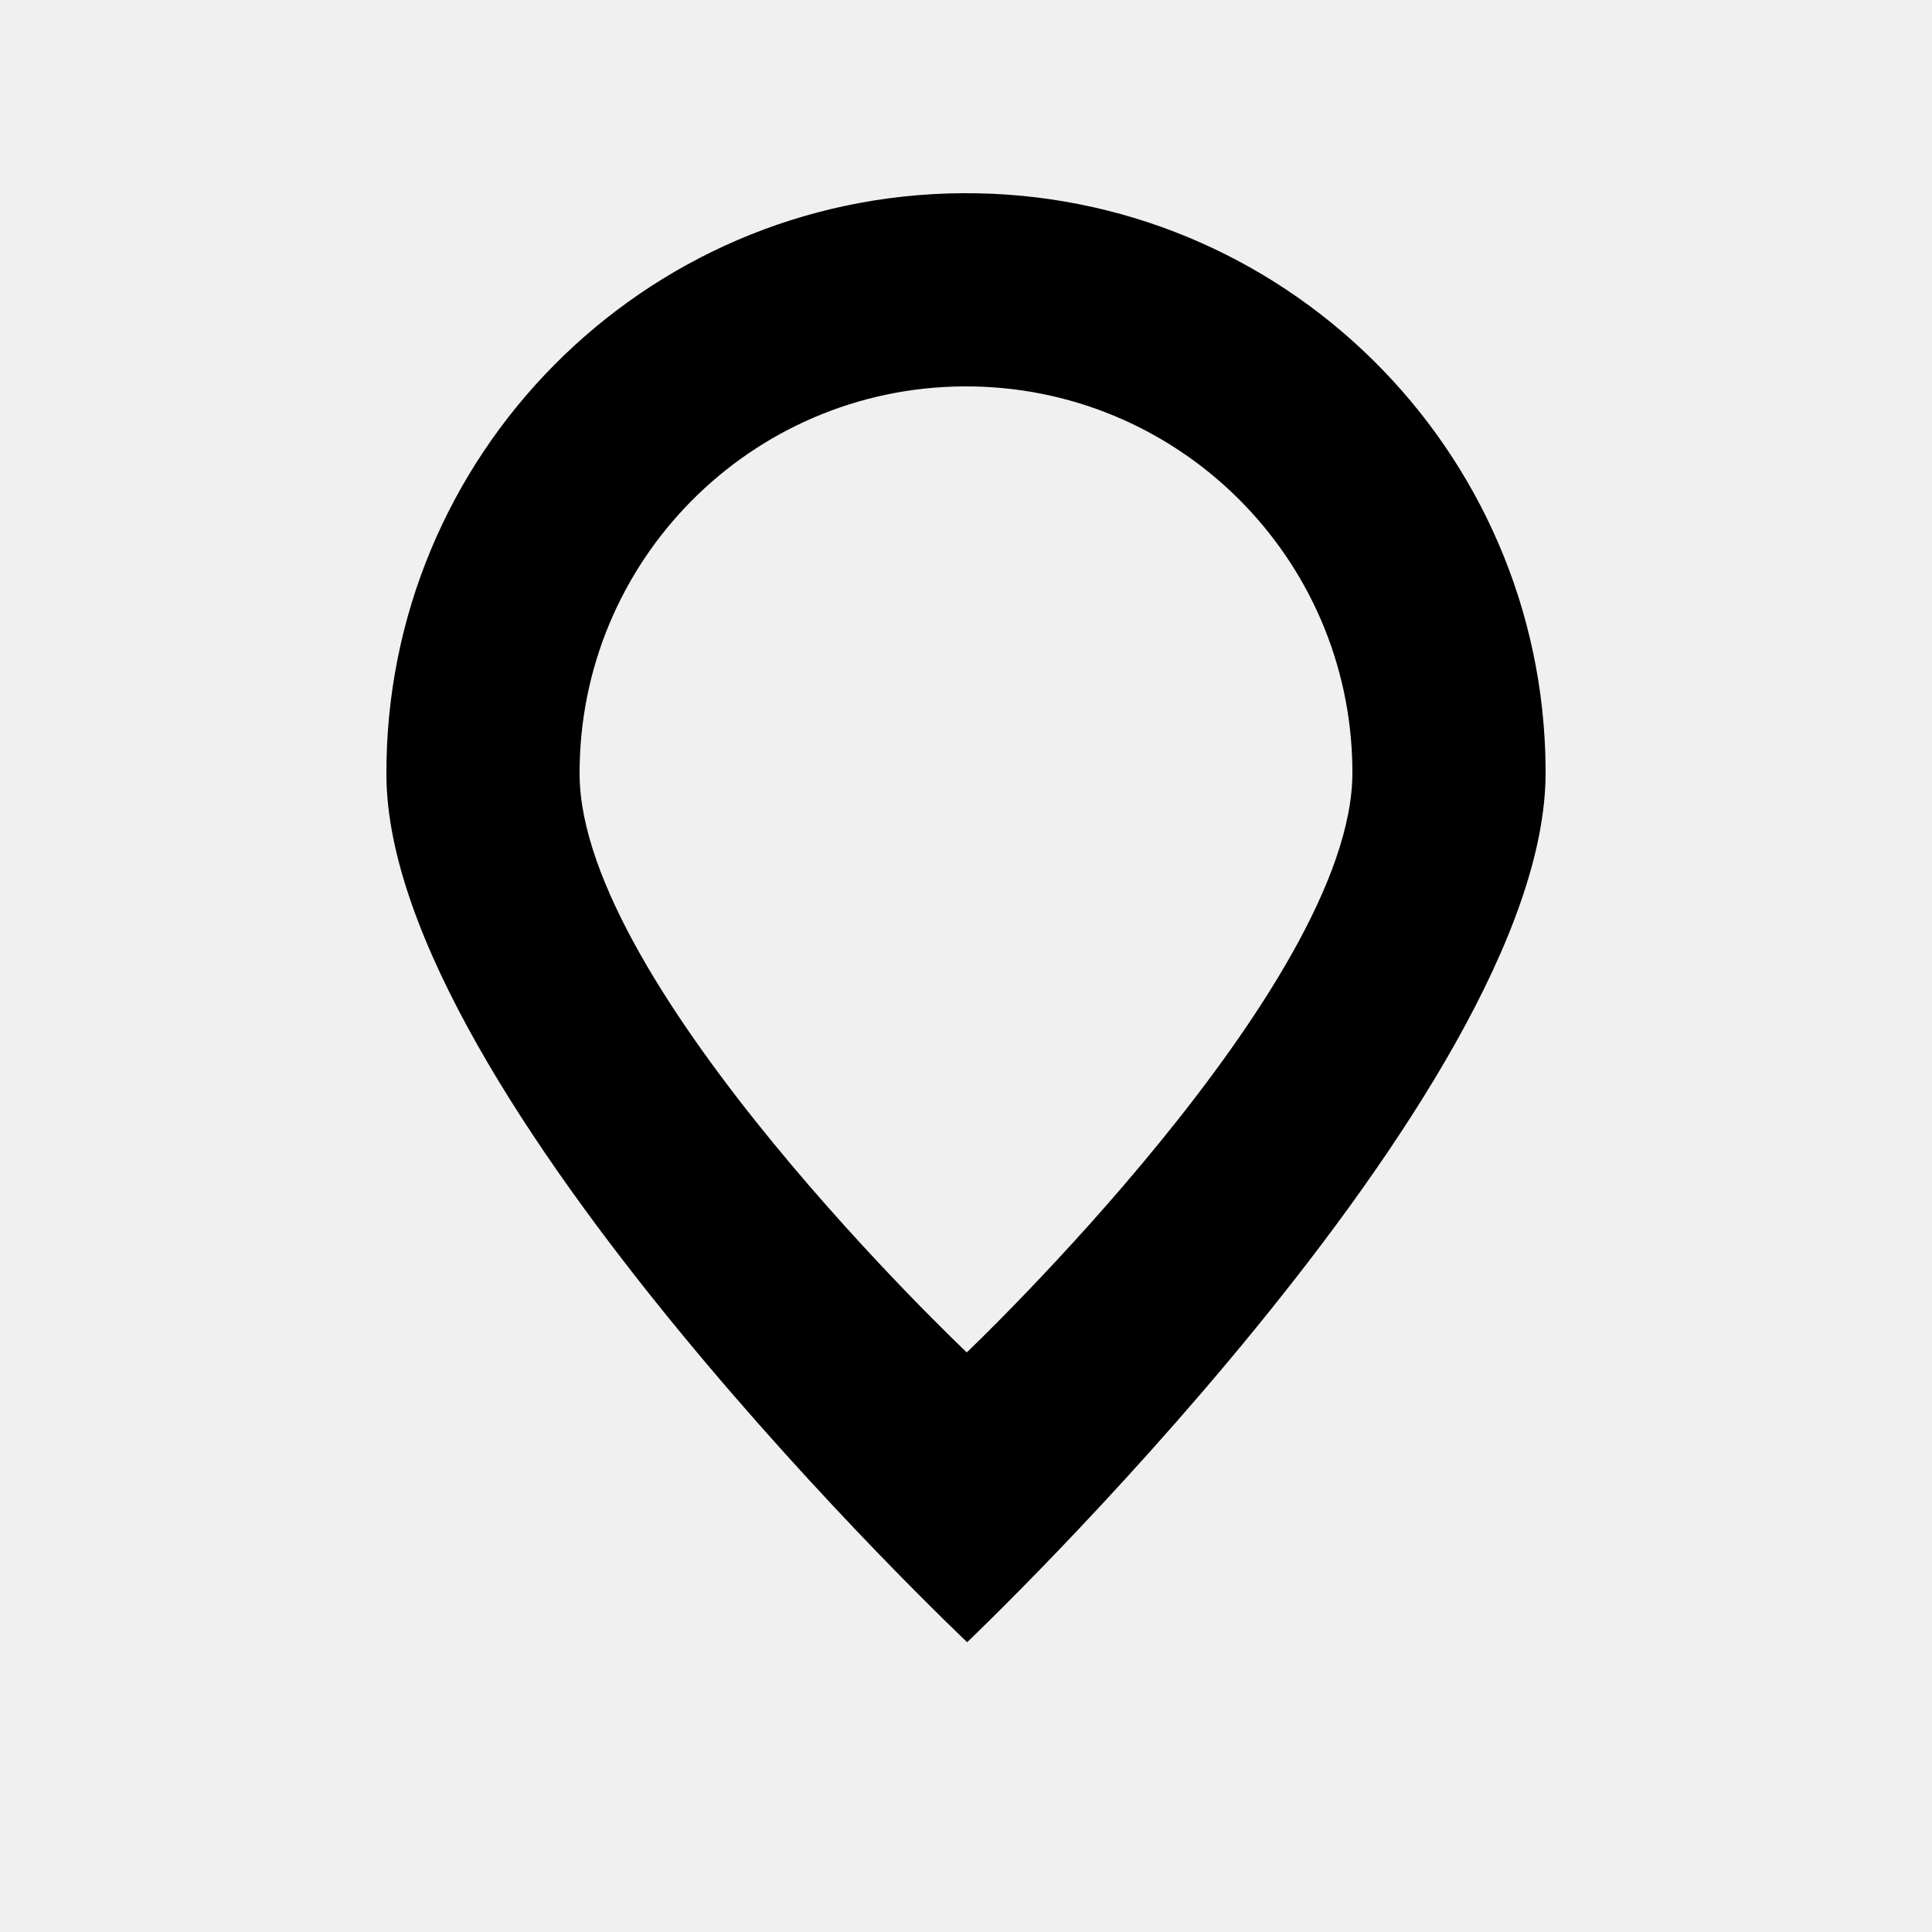
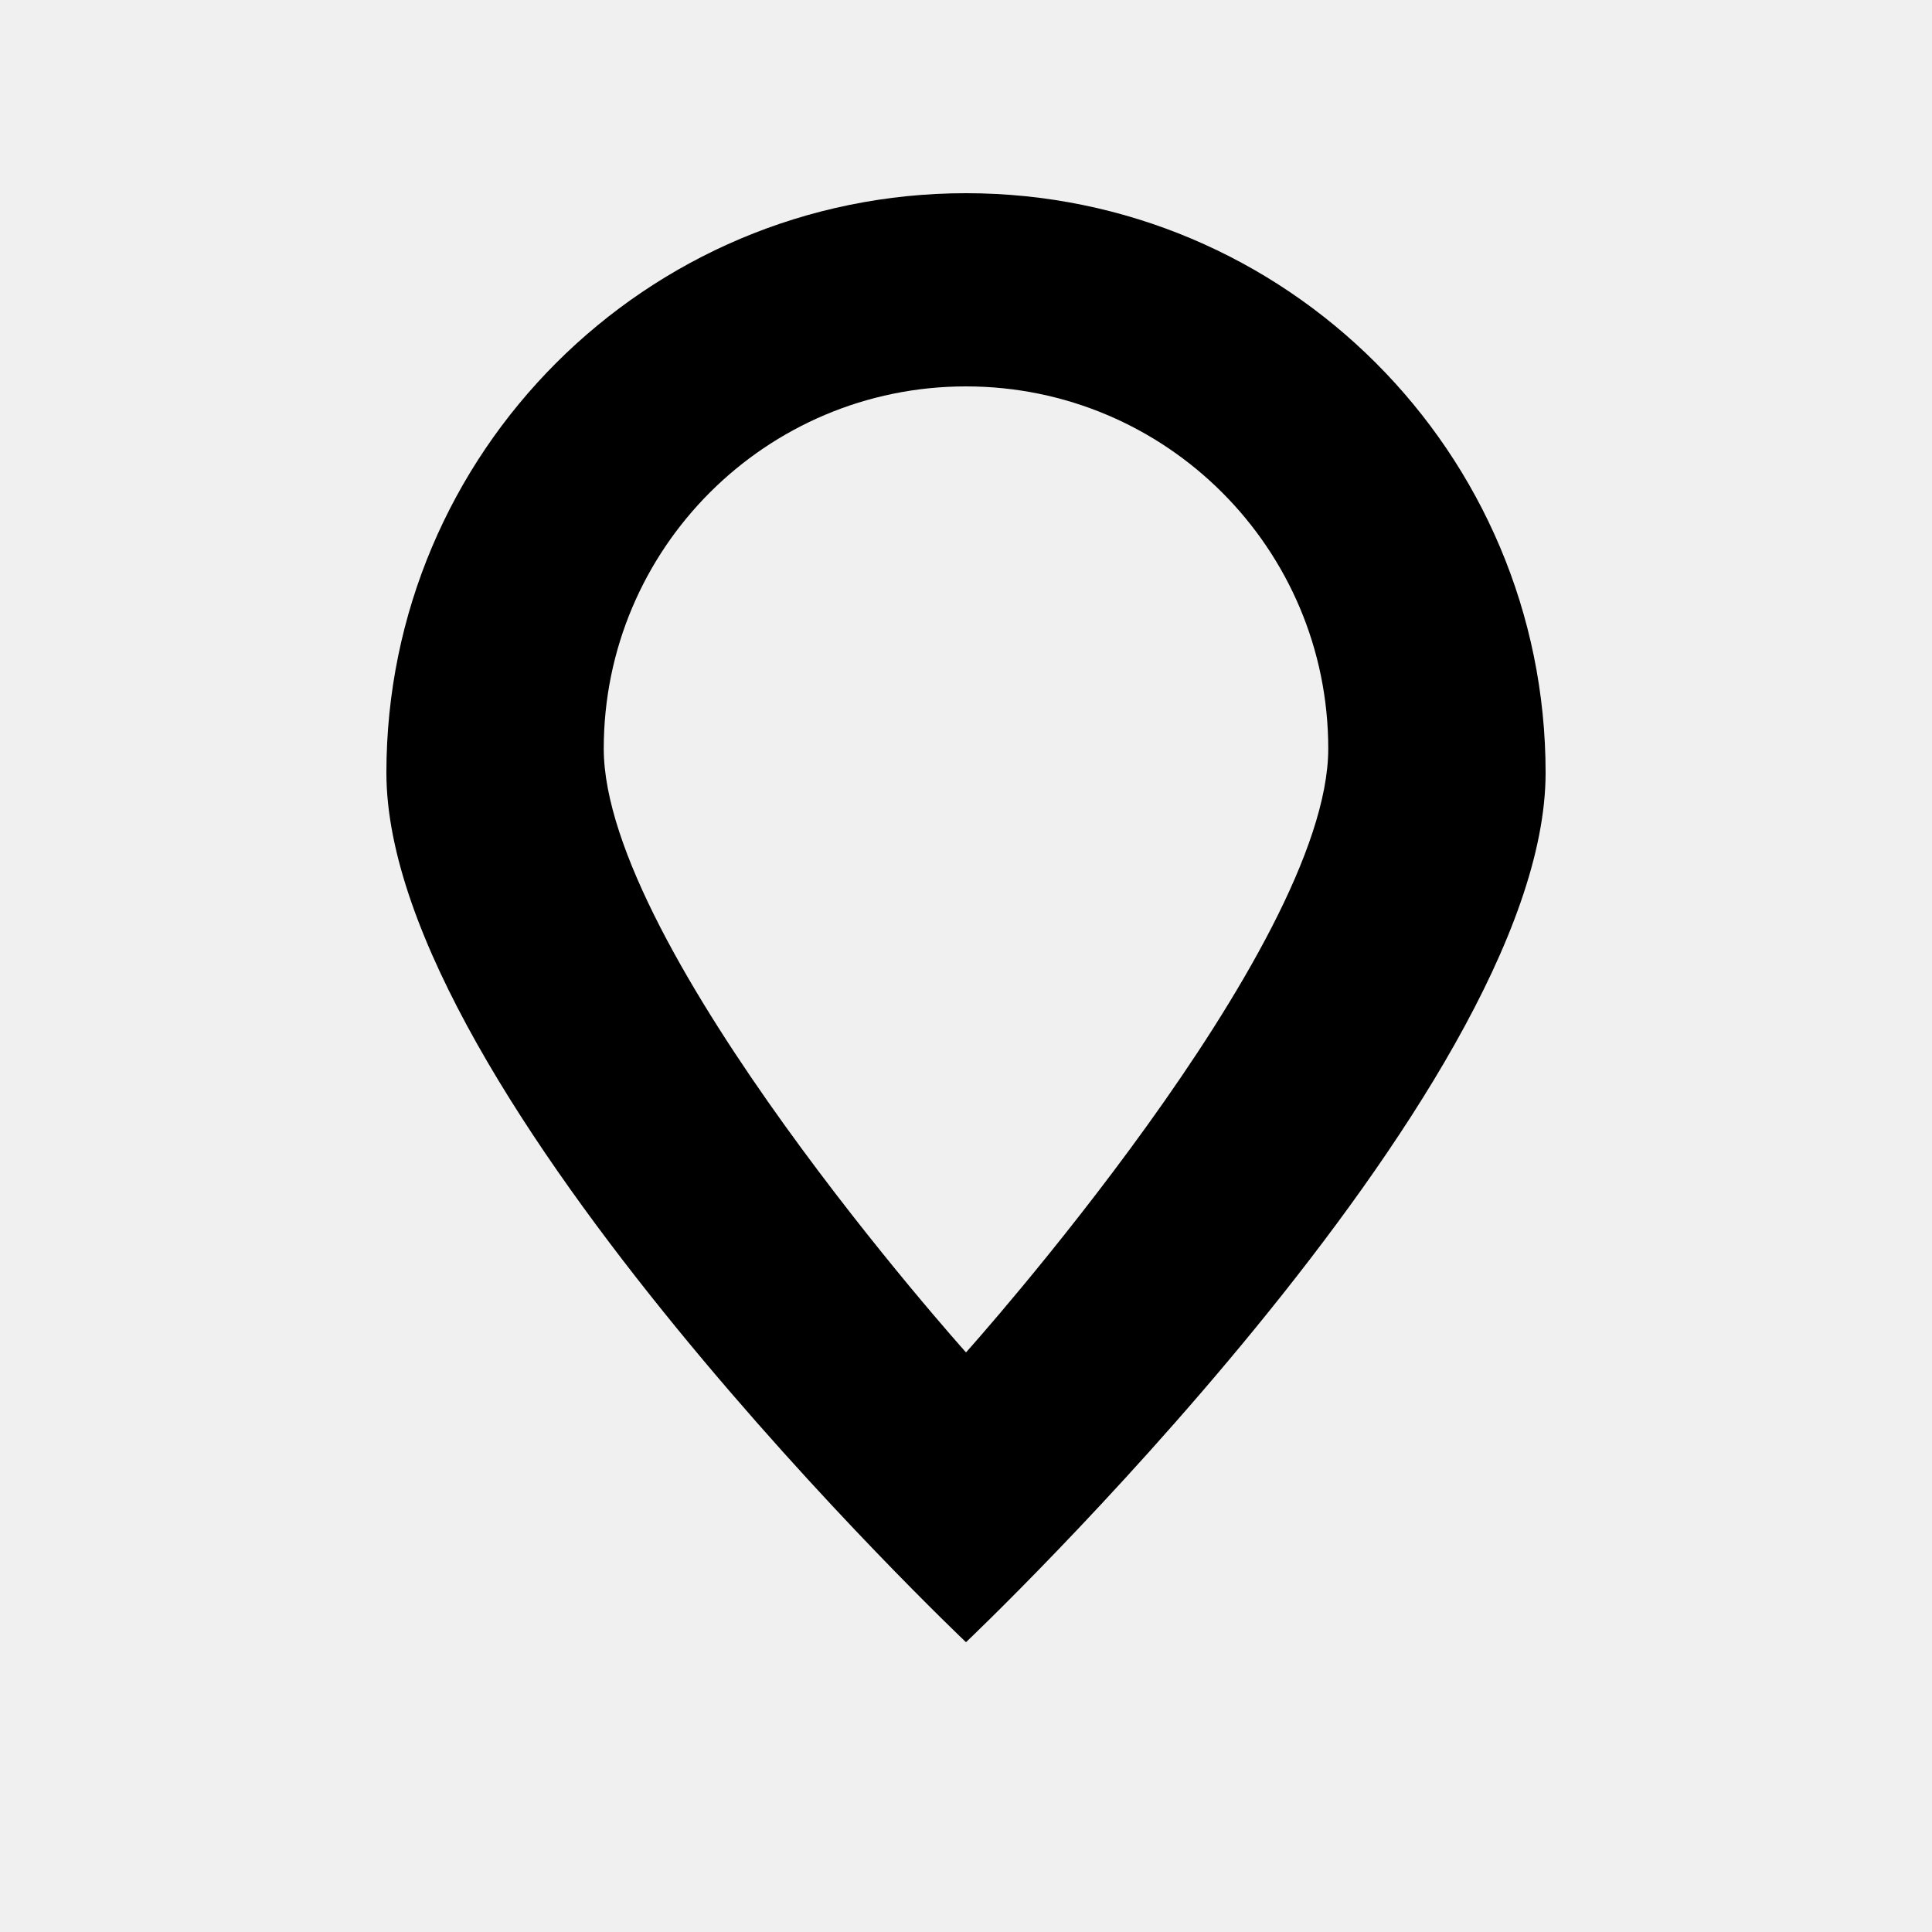
<svg xmlns="http://www.w3.org/2000/svg" width="20" height="20" viewBox="0 0 20 20" id="svg19167" version="1.1">
  <defs id="defs19169" />
  <g id="layer1" transform="translate(0,-1032.362)">
    <path style="color:#000000;clip-rule:nonzero;display:inline;overflow:visible;visibility:visible;opacity:1;isolation:auto;mix-blend-mode:normal;color-interpolation:sRGB;color-interpolation-filters:linearRGB;solid-color:#000000;solid-opacity:1;fill:#000000;fill-opacity:1;fill-rule:evenodd;stroke:none;stroke-width:2;stroke-linecap:round;stroke-linejoin:round;stroke-miterlimit:4;stroke-dasharray:none;stroke-dashoffset:0;stroke-opacity:1;marker:none;color-rendering:auto;image-rendering:auto;shape-rendering:auto;text-rendering:auto;enable-background:accumulate" d="m 36,1040.362 c 6e-6,3.309 -5.989,10 -5.989,10 0,0 -5.999,-6.668 -6.011,-9.977 -0.013,-3.309 2.657,-6.004 5.966,-6.023 3.309,-0.019 6.009,2.645 6.034,5.954" id="path12561" />
    <path style="color:#000000;clip-rule:nonzero;display:inline;overflow:visible;visibility:visible;opacity:1;isolation:auto;mix-blend-mode:normal;color-interpolation:sRGB;color-interpolation-filters:linearRGB;solid-color:#000000;solid-opacity:1;fill:#ffffff;fill-opacity:1;fill-rule:evenodd;stroke:none;stroke-width:2;stroke-linecap:round;stroke-linejoin:round;stroke-miterlimit:4;stroke-dasharray:none;stroke-dashoffset:0;stroke-opacity:1;marker:none;color-rendering:auto;image-rendering:auto;shape-rendering:auto;text-rendering:auto;enable-background:accumulate" d="m 34,1040.362 c -5e-6,2.206 -3.993,7 -3.993,7 0,0 -3.999,-4.779 -4.008,-6.985 -0.008,-2.206 1.771,-4.003 3.977,-4.015 2.206,-0.013 4.006,1.764 4.023,3.97" id="path12563" />
-     <path style="color:#000000;clip-rule:nonzero;display:inline;overflow:visible;visibility:visible;opacity:1;isolation:auto;mix-blend-mode:normal;color-interpolation:sRGB;color-interpolation-filters:linearRGB;solid-color:#000000;solid-opacity:1;fill:#000000;fill-opacity:1;fill-rule:evenodd;stroke:none;stroke-width:2;stroke-linecap:round;stroke-linejoin:round;stroke-miterlimit:4;stroke-dasharray:none;stroke-dashoffset:0;stroke-opacity:1;marker:none;color-rendering:auto;image-rendering:auto;shape-rendering:auto;text-rendering:auto;enable-background:accumulate" d="M 9.967,2 C 6.658,2.019 3.987,4.714 4,8.023 4.013,11.333 10.012,17 10.012,17 c 0,0 5.988,-5.691 5.988,-9 l 0,-0.045 C 15.975,4.646 13.276,1.981 9.967,2 Z m 0.01,2 C 12.183,3.987 13.983,5.763 14,7.969 L 14,8 c -5e-6,2.206 -3.992,6 -3.992,6 C 10.008,14 6.008,10.222 6,8.016 5.992,5.809 7.77,4.013 9.977,4 Z" transform="translate(0,1032.362)" id="path12568" />
-     <path style="opacity:1;fill:#000000;fill-opacity:1;stroke:none;stroke-width:2;stroke-linecap:butt;stroke-linejoin:bevel;stroke-miterlimit:4;stroke-dasharray:none;stroke-dashoffset:0;stroke-opacity:1;marker:none" d="m -4,1040.362 c 0,3.314 -6,10 -6,10 0,0 -6,-6.686 -6,-10 0,-3.314 2.686,-6 6,-6 3.314,0 6,2.686 6,6 z" id="path17305" />
+     <path style="color:#000000;clip-rule:nonzero;display:inline;overflow:visible;visibility:visible;opacity:1;isolation:auto;mix-blend-mode:normal;color-interpolation:sRGB;color-interpolation-filters:linearRGB;solid-color:#000000;solid-opacity:1;fill:#000000;fill-opacity:1;fill-rule:evenodd;stroke:none;stroke-width:2;stroke-linecap:round;stroke-linejoin:round;stroke-miterlimit:4;stroke-dasharray:none;stroke-dashoffset:0;stroke-opacity:1;marker:none;color-rendering:auto;image-rendering:auto;shape-rendering:auto;text-rendering:auto;enable-background:accumulate" d="M 9.967,1014.362 C 6.658,1014.381 3.987,1017.076 4,1020.386 c 0.013,3.309 6.012,8.977 6.012,8.977 0,0 5.988,-5.691 5.988,-9 l 0,-0.045 c -0.025,-3.309 -2.724,-5.974 -6.033,-5.955 z m 0.01,2 c 2.206,-0.013 4.007,1.763 4.023,3.969 l 0,0.031 c -5e-6,2.206 -3.992,6 -3.992,6 0,0 -3.999,-3.778 -4.008,-5.984 -0.008,-2.206 1.77,-4.003 3.977,-4.016 z" id="path12568" />
+     <path style="opacity:1;fill:#000000;fill-opacity:1;stroke:none;stroke-width:2;stroke-linecap:butt;stroke-linejoin:bevel;stroke-miterlimit:4;stroke-dasharray:none;stroke-dashoffset:0;stroke-opacity:1;marker:none" d="M 10 2 C 6.686 2 4 4.686 4 8 C 4 11.314 10 17 10 17 C 10 17 16 11.314 16 8 C 16 4.686 13.314 2 10 2 z M 10 4 C 12.071 4 13.75 5.679 13.75 7.75 C 13.75 9.821 10 14 10 14 C 10 14 6.25 9.821 6.25 7.75 C 6.25 5.679 7.929 4 10 4 z " transform="translate(0,1032.362)" id="path17305" />
  </g>
</svg>
